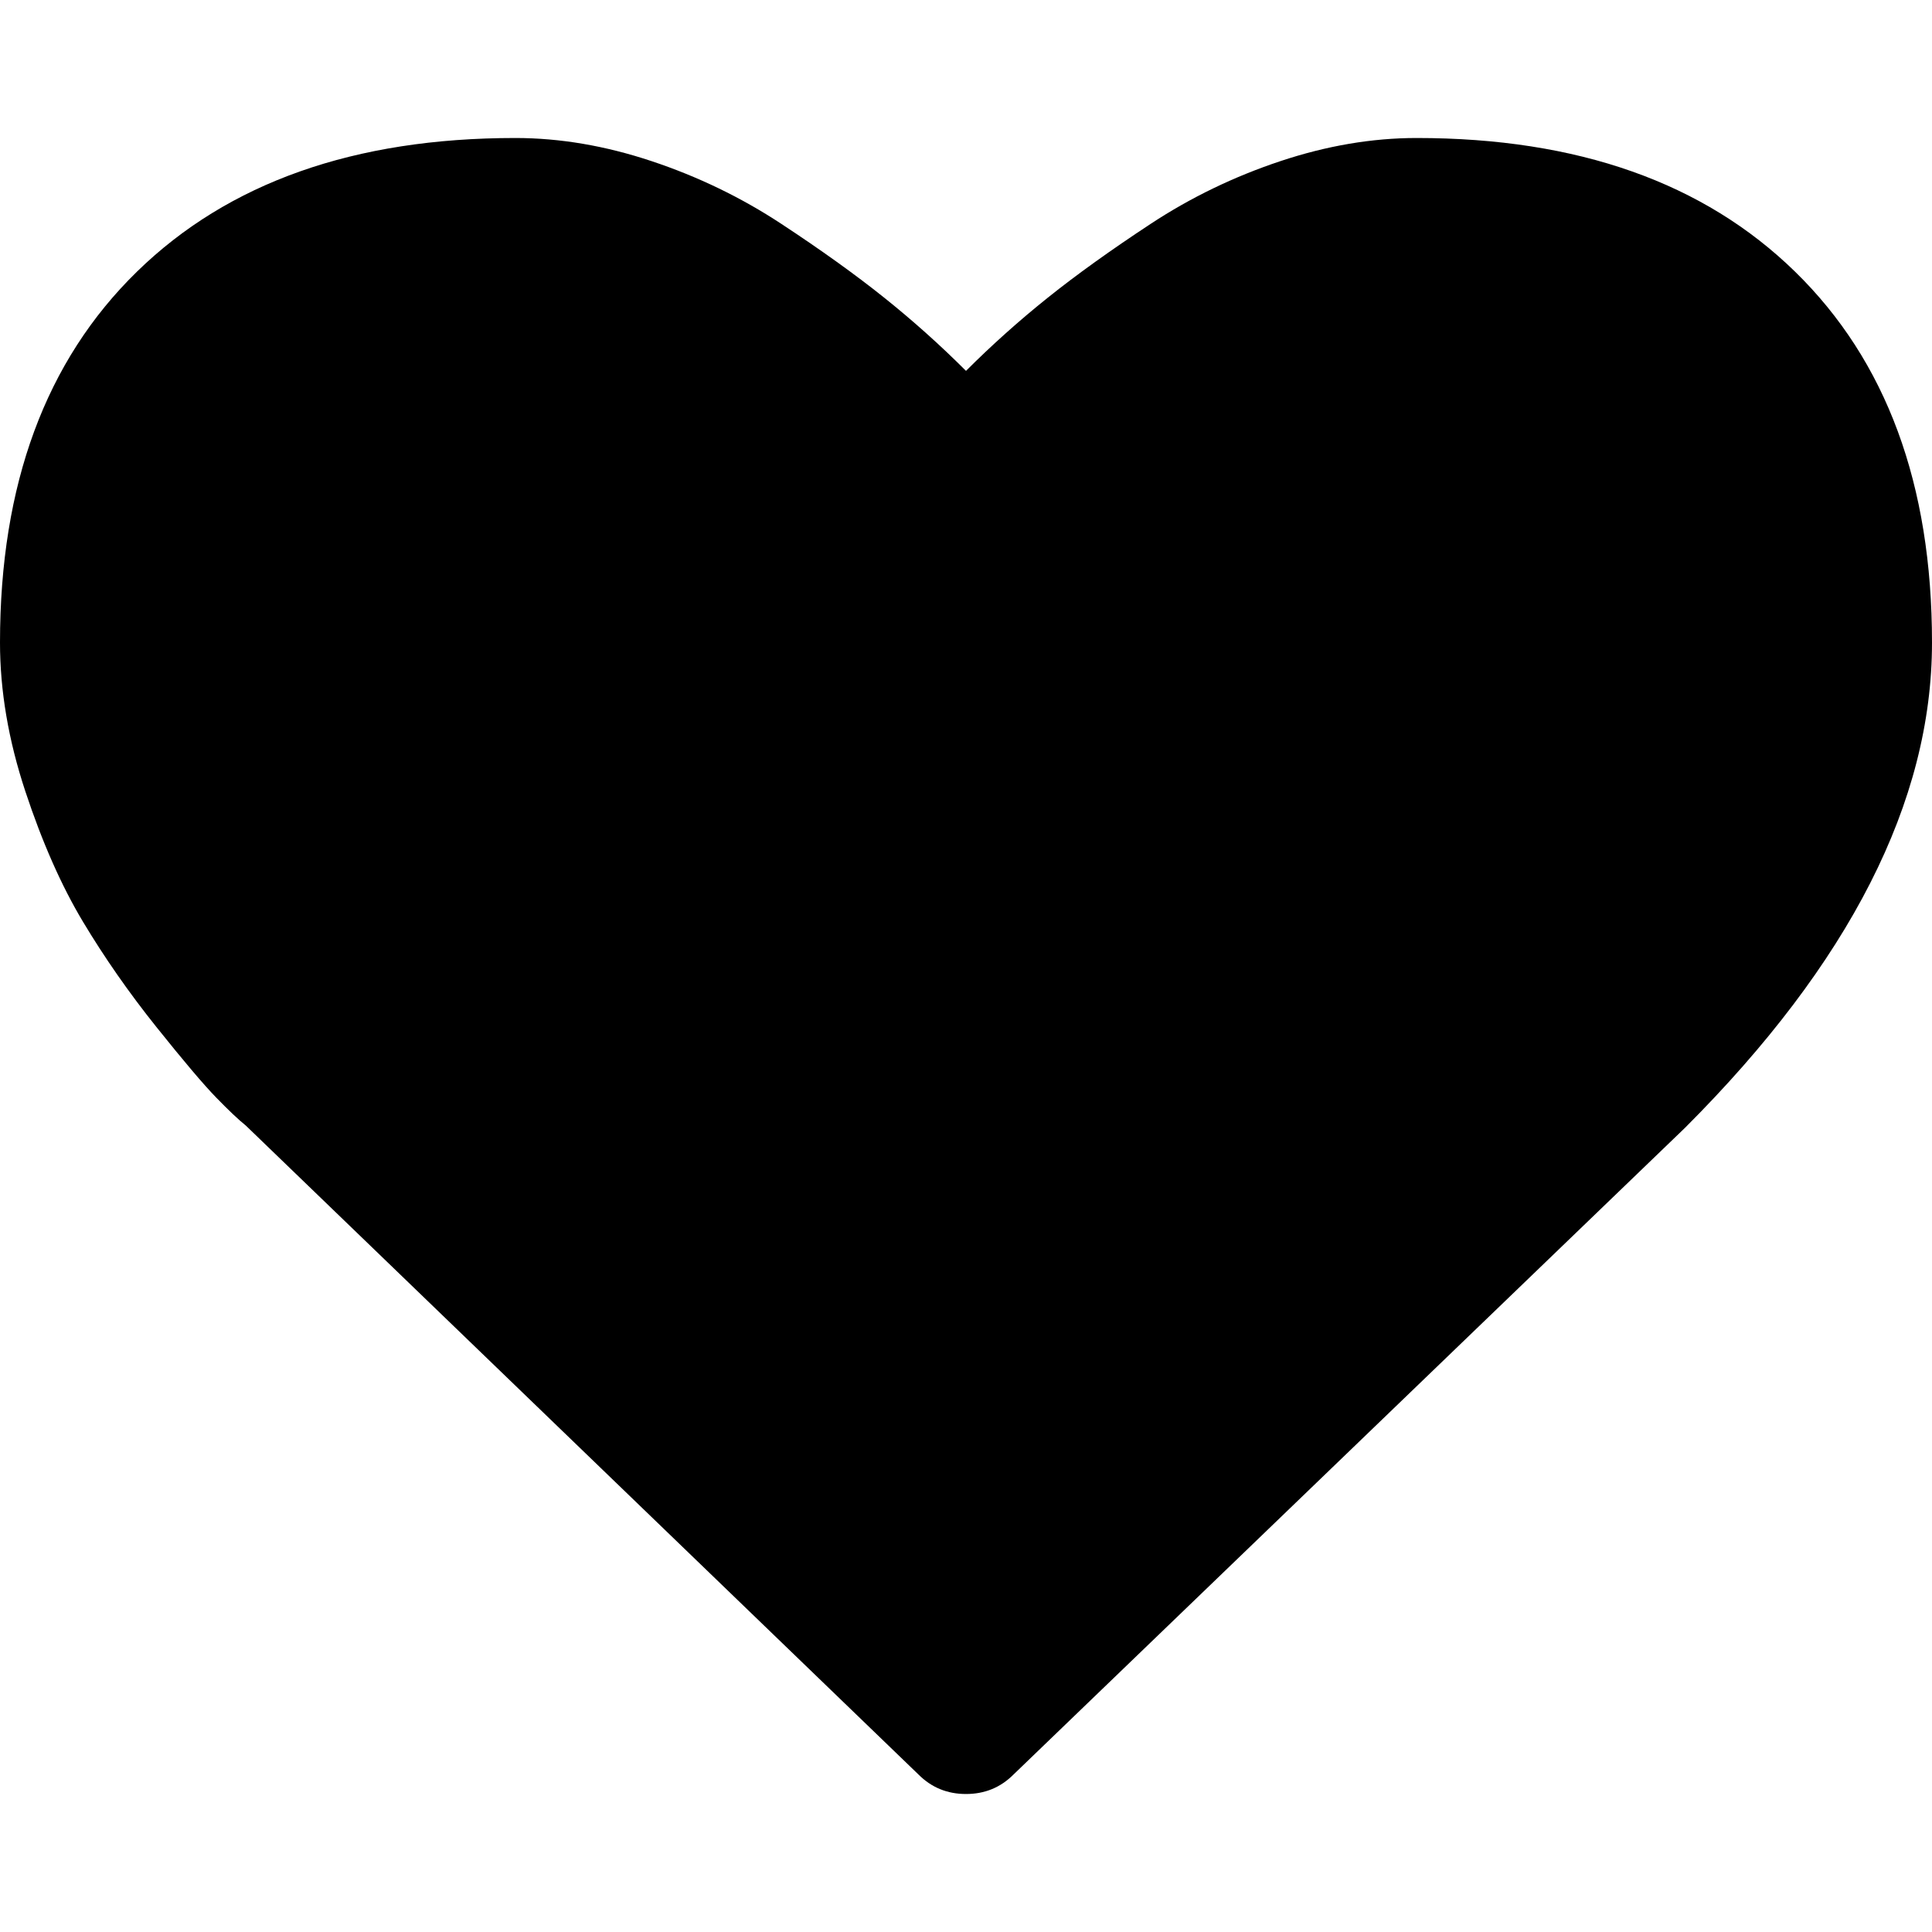
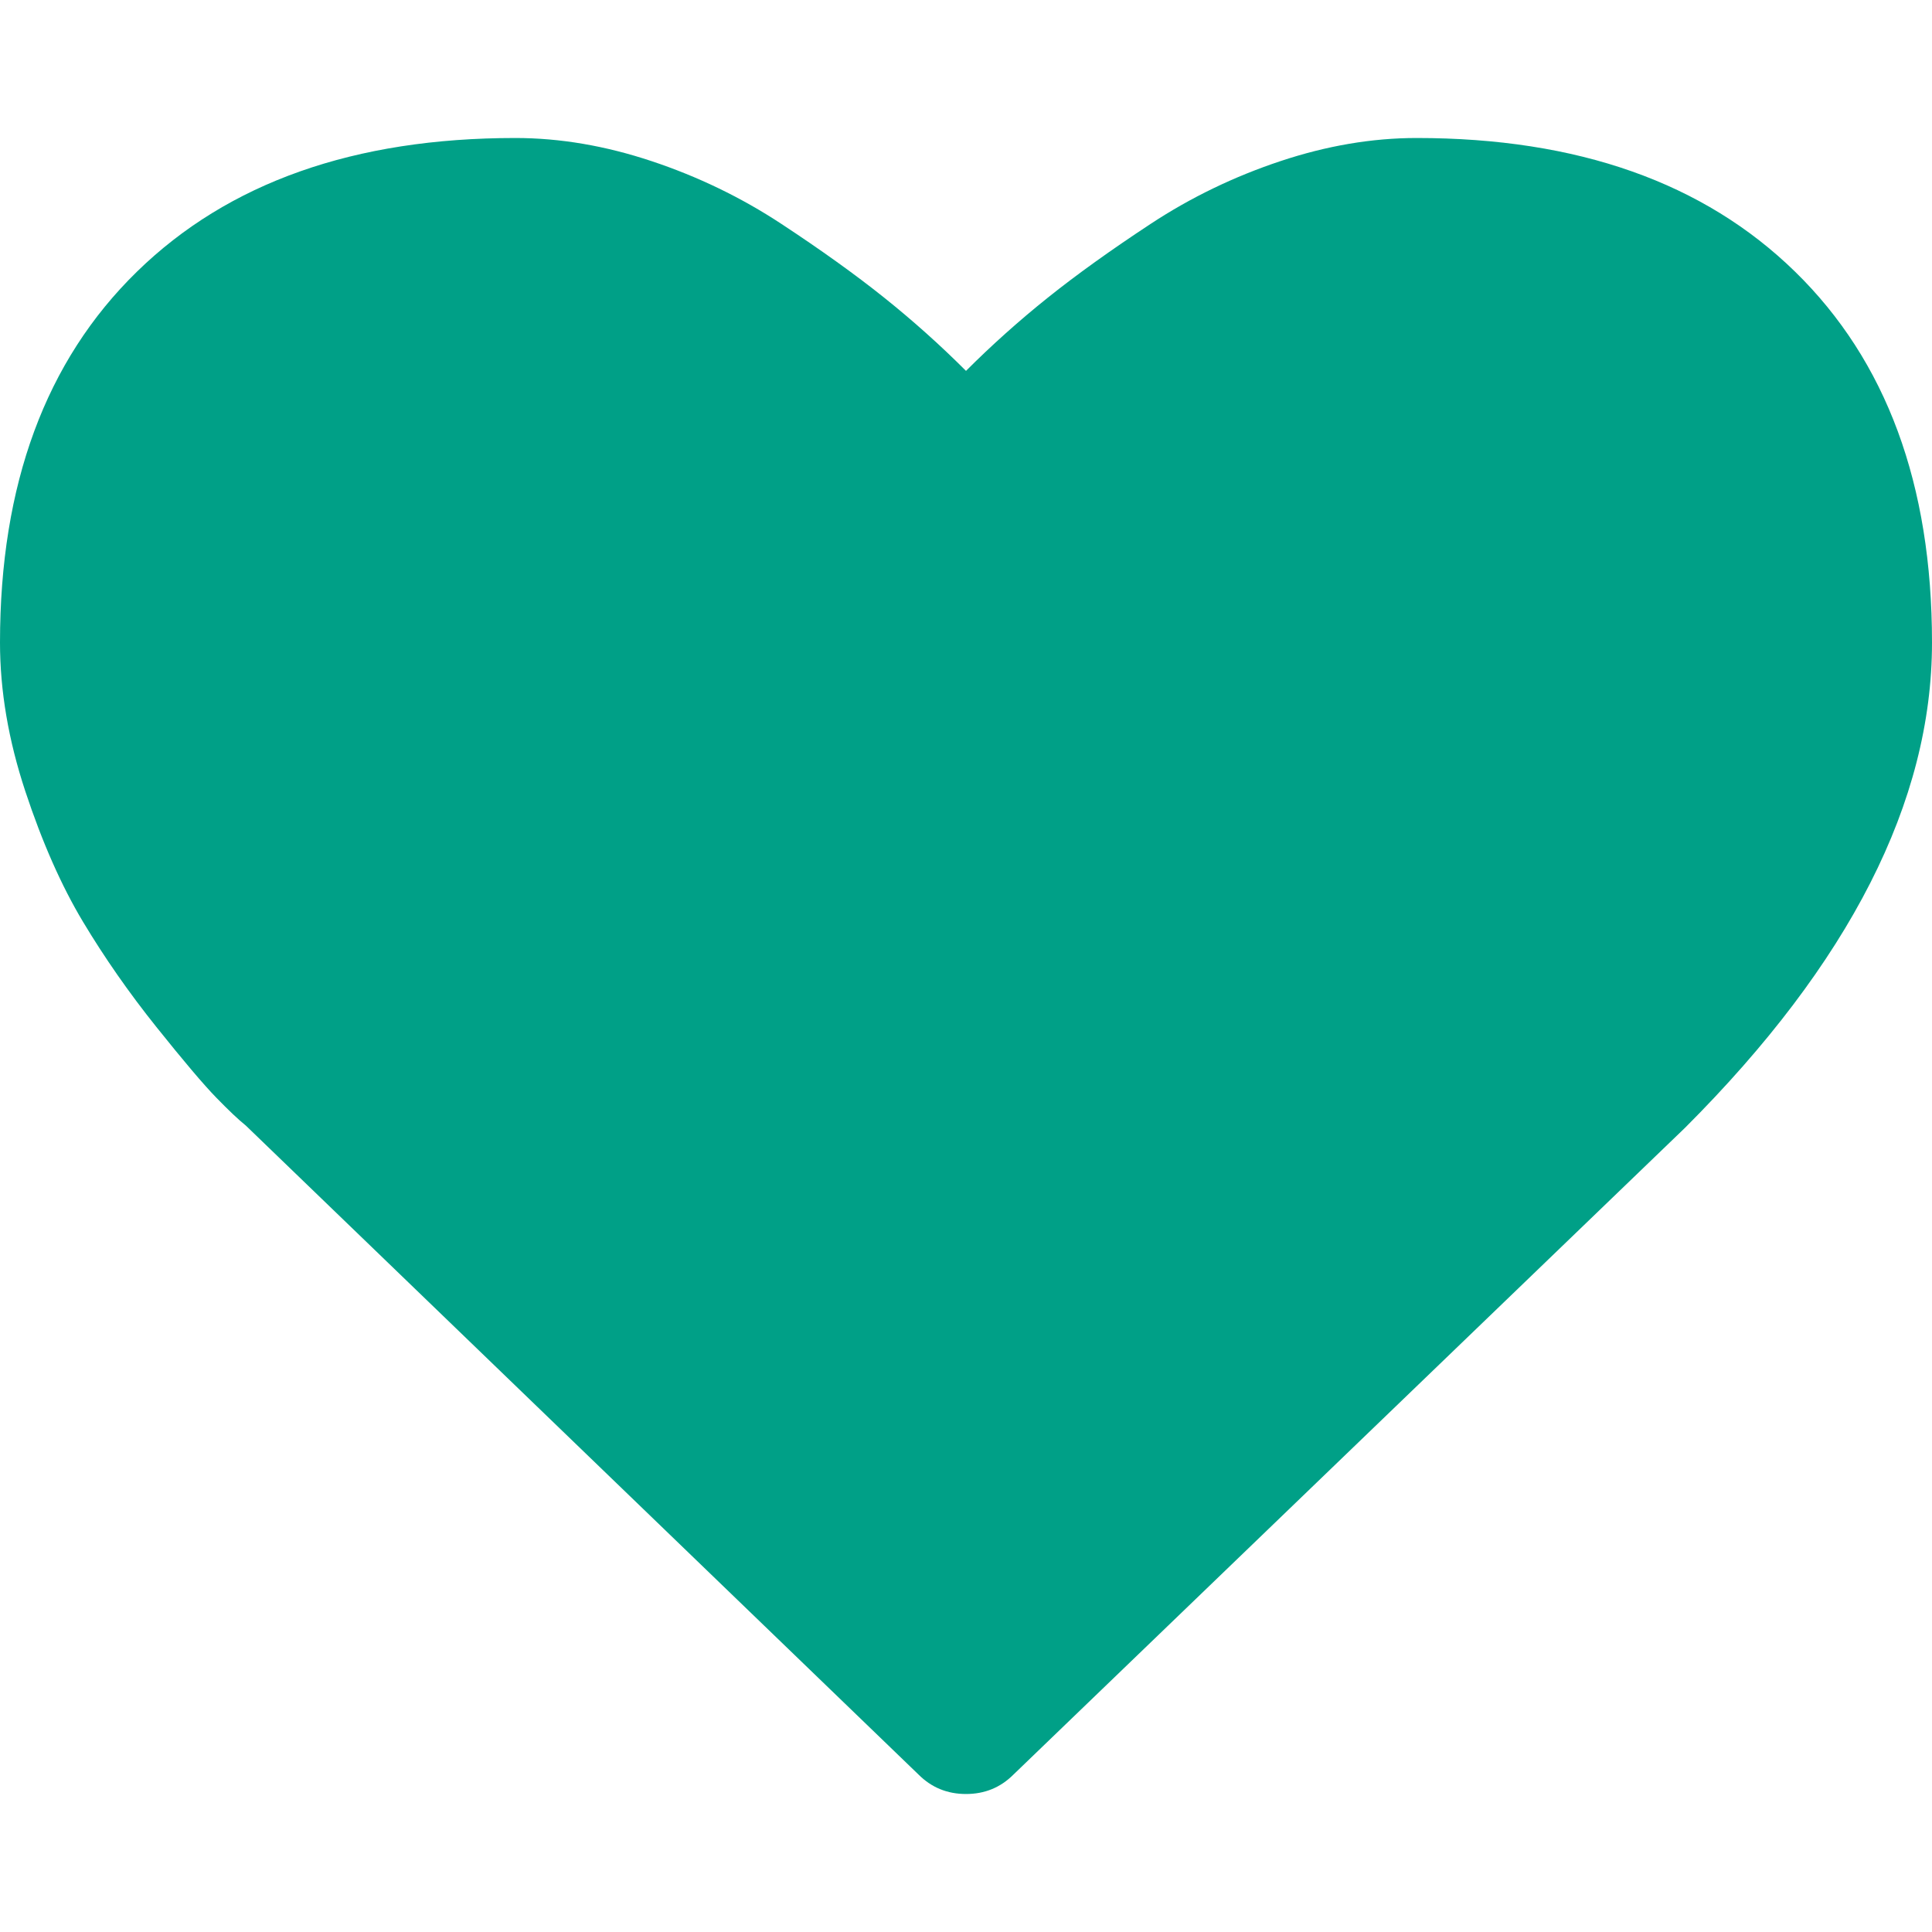
<svg xmlns="http://www.w3.org/2000/svg" width="1792" height="1792" viewBox="0 0 1792 1792">
-   <path d="M896 1664q-26 0-44-18l-624-602q-10-8-27.5-26t-55.5-65.5-68-97.5-53.5-121-23.5-138q0-220 127-344t351-124q62 0 126.5 21.5t120 58 95.5 68.5 76 68q36-36 76-68t95.5-68.5 120-58 126.5-21.5q224 0 351 124t127 344q0 221-229 450l-623 600q-18 18-44 18z" />
+   <path fill="#00a087" d="M896 1664q-26 0-44-18l-624-602q-10-8-27.5-26t-55.5-65.5-68-97.5-53.5-121-23.5-138q0-220 127-344t351-124q62 0 126.5 21.5t120 58 95.5 68.5 76 68q36-36 76-68t95.5-68.5 120-58 126.5-21.5q224 0 351 124t127 344q0 221-229 450l-623 600q-18 18-44 18z" />
</svg>
